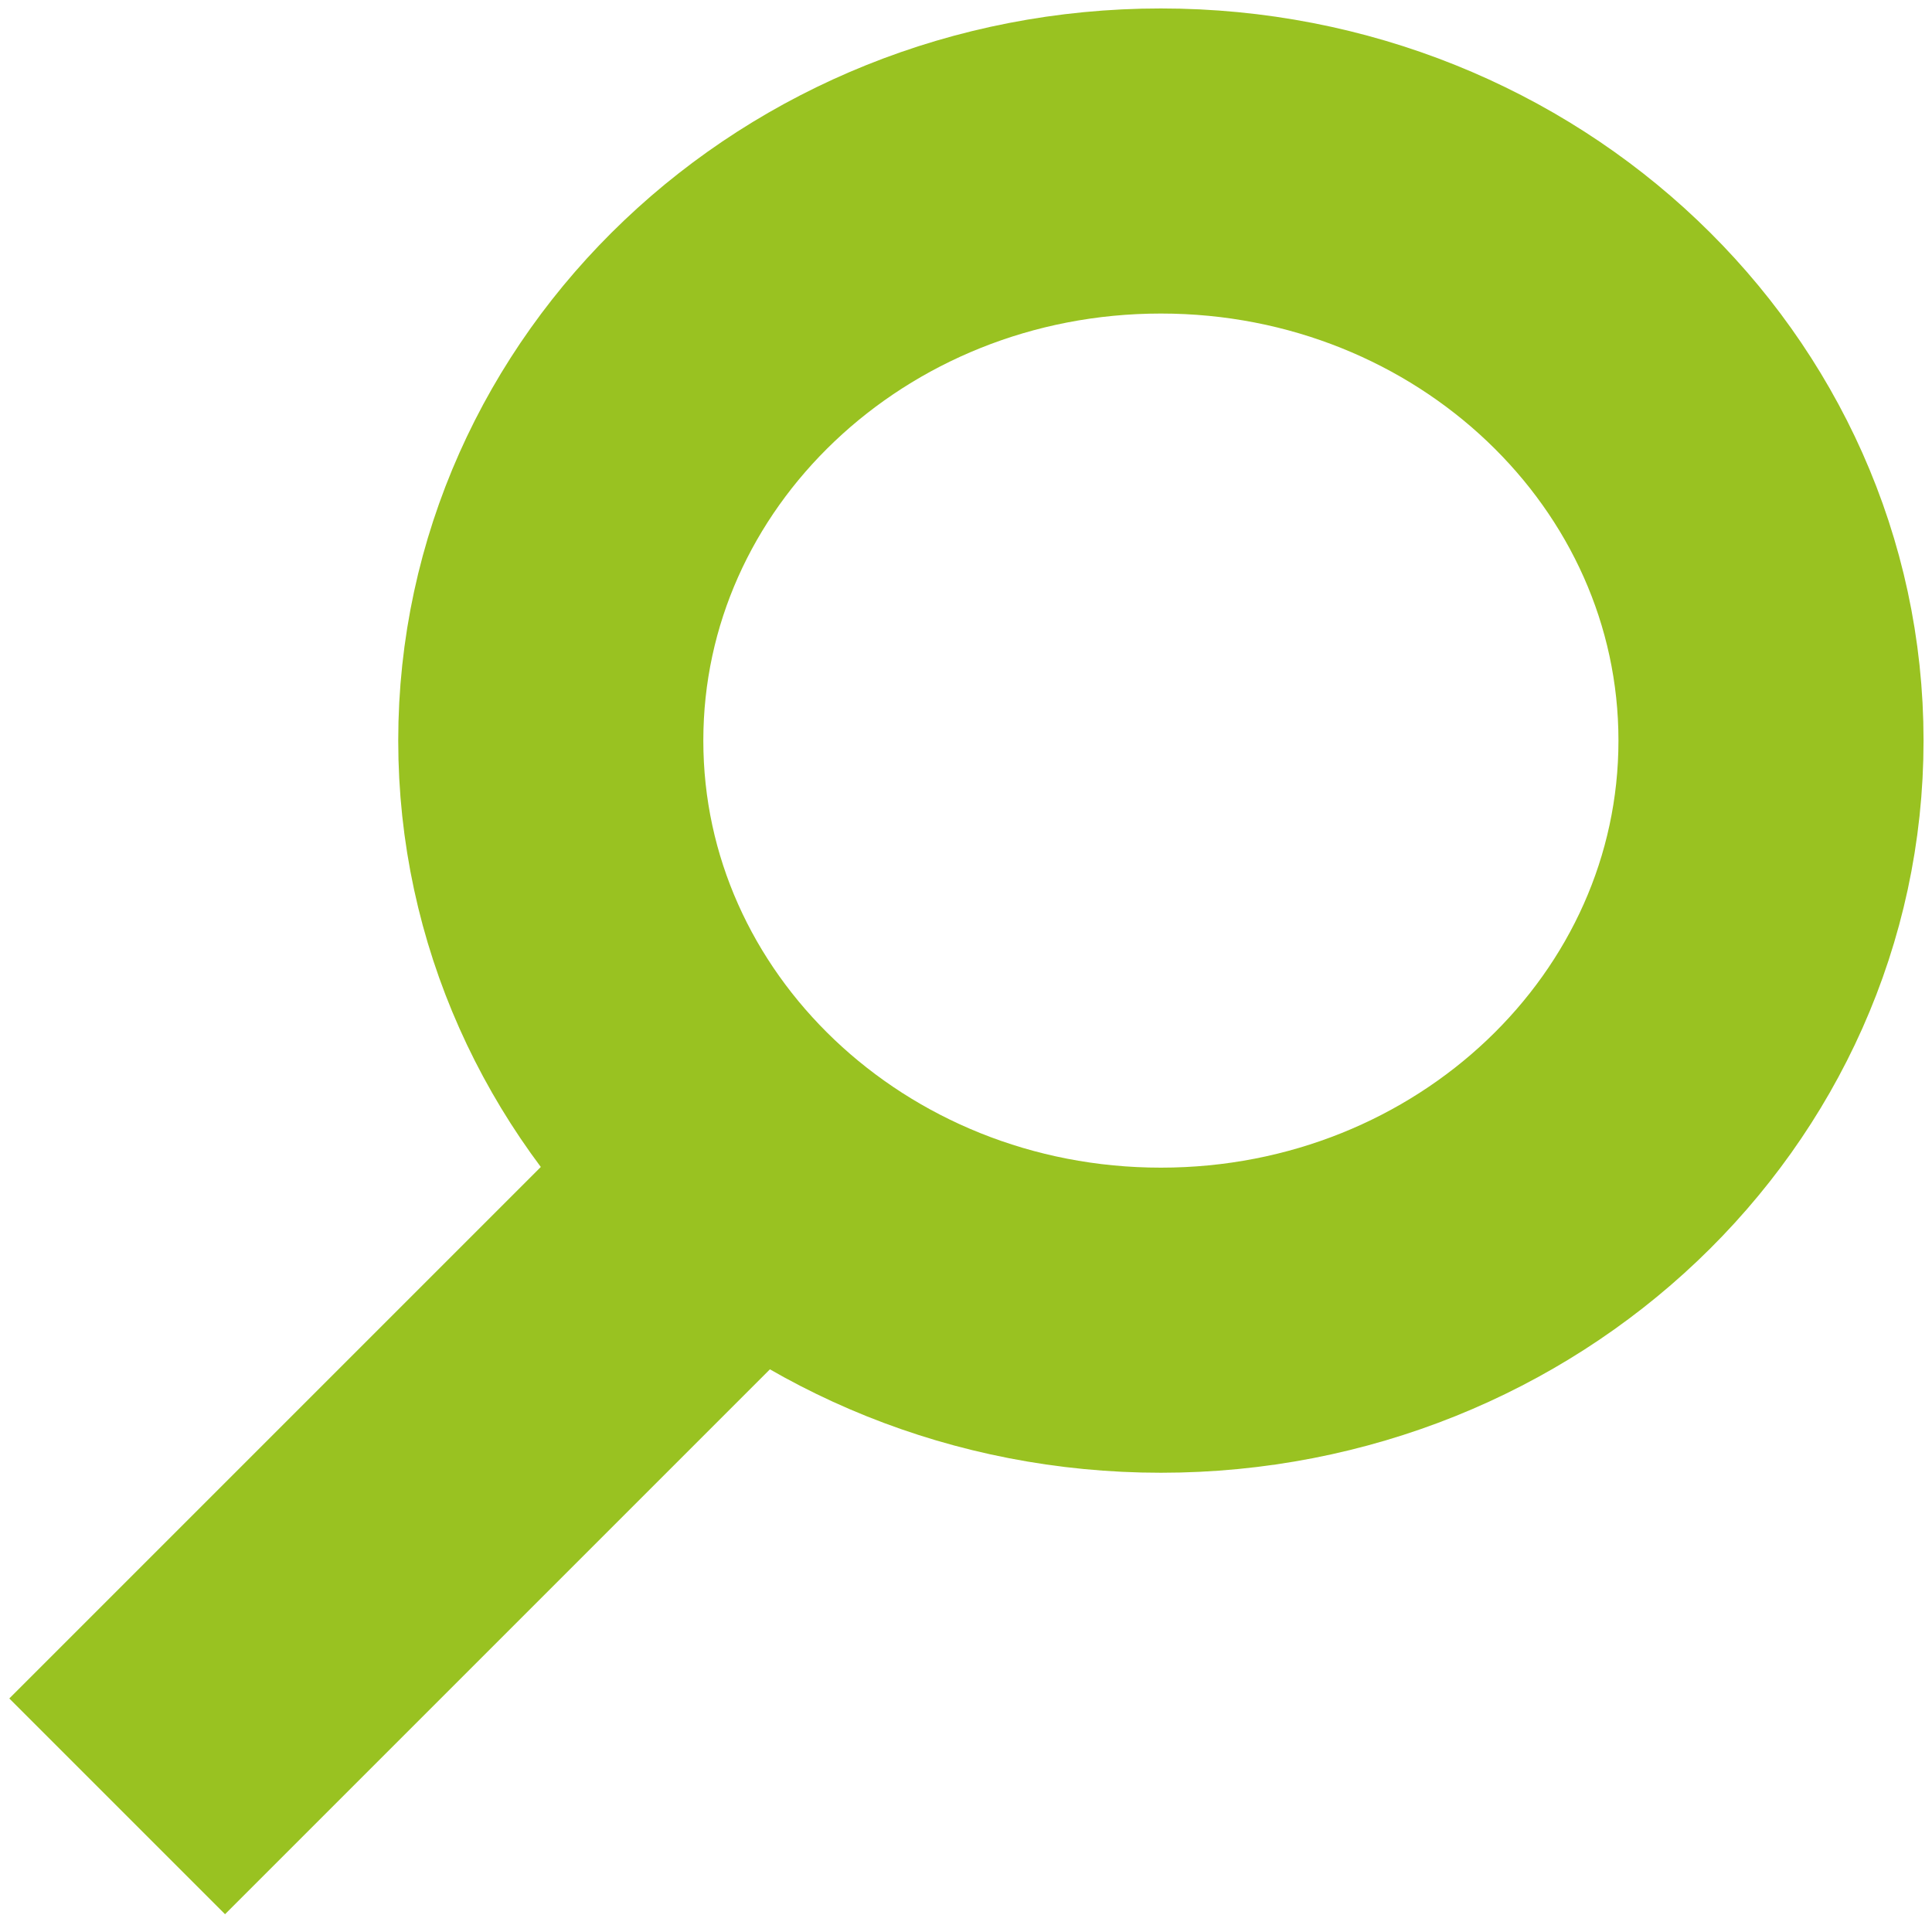
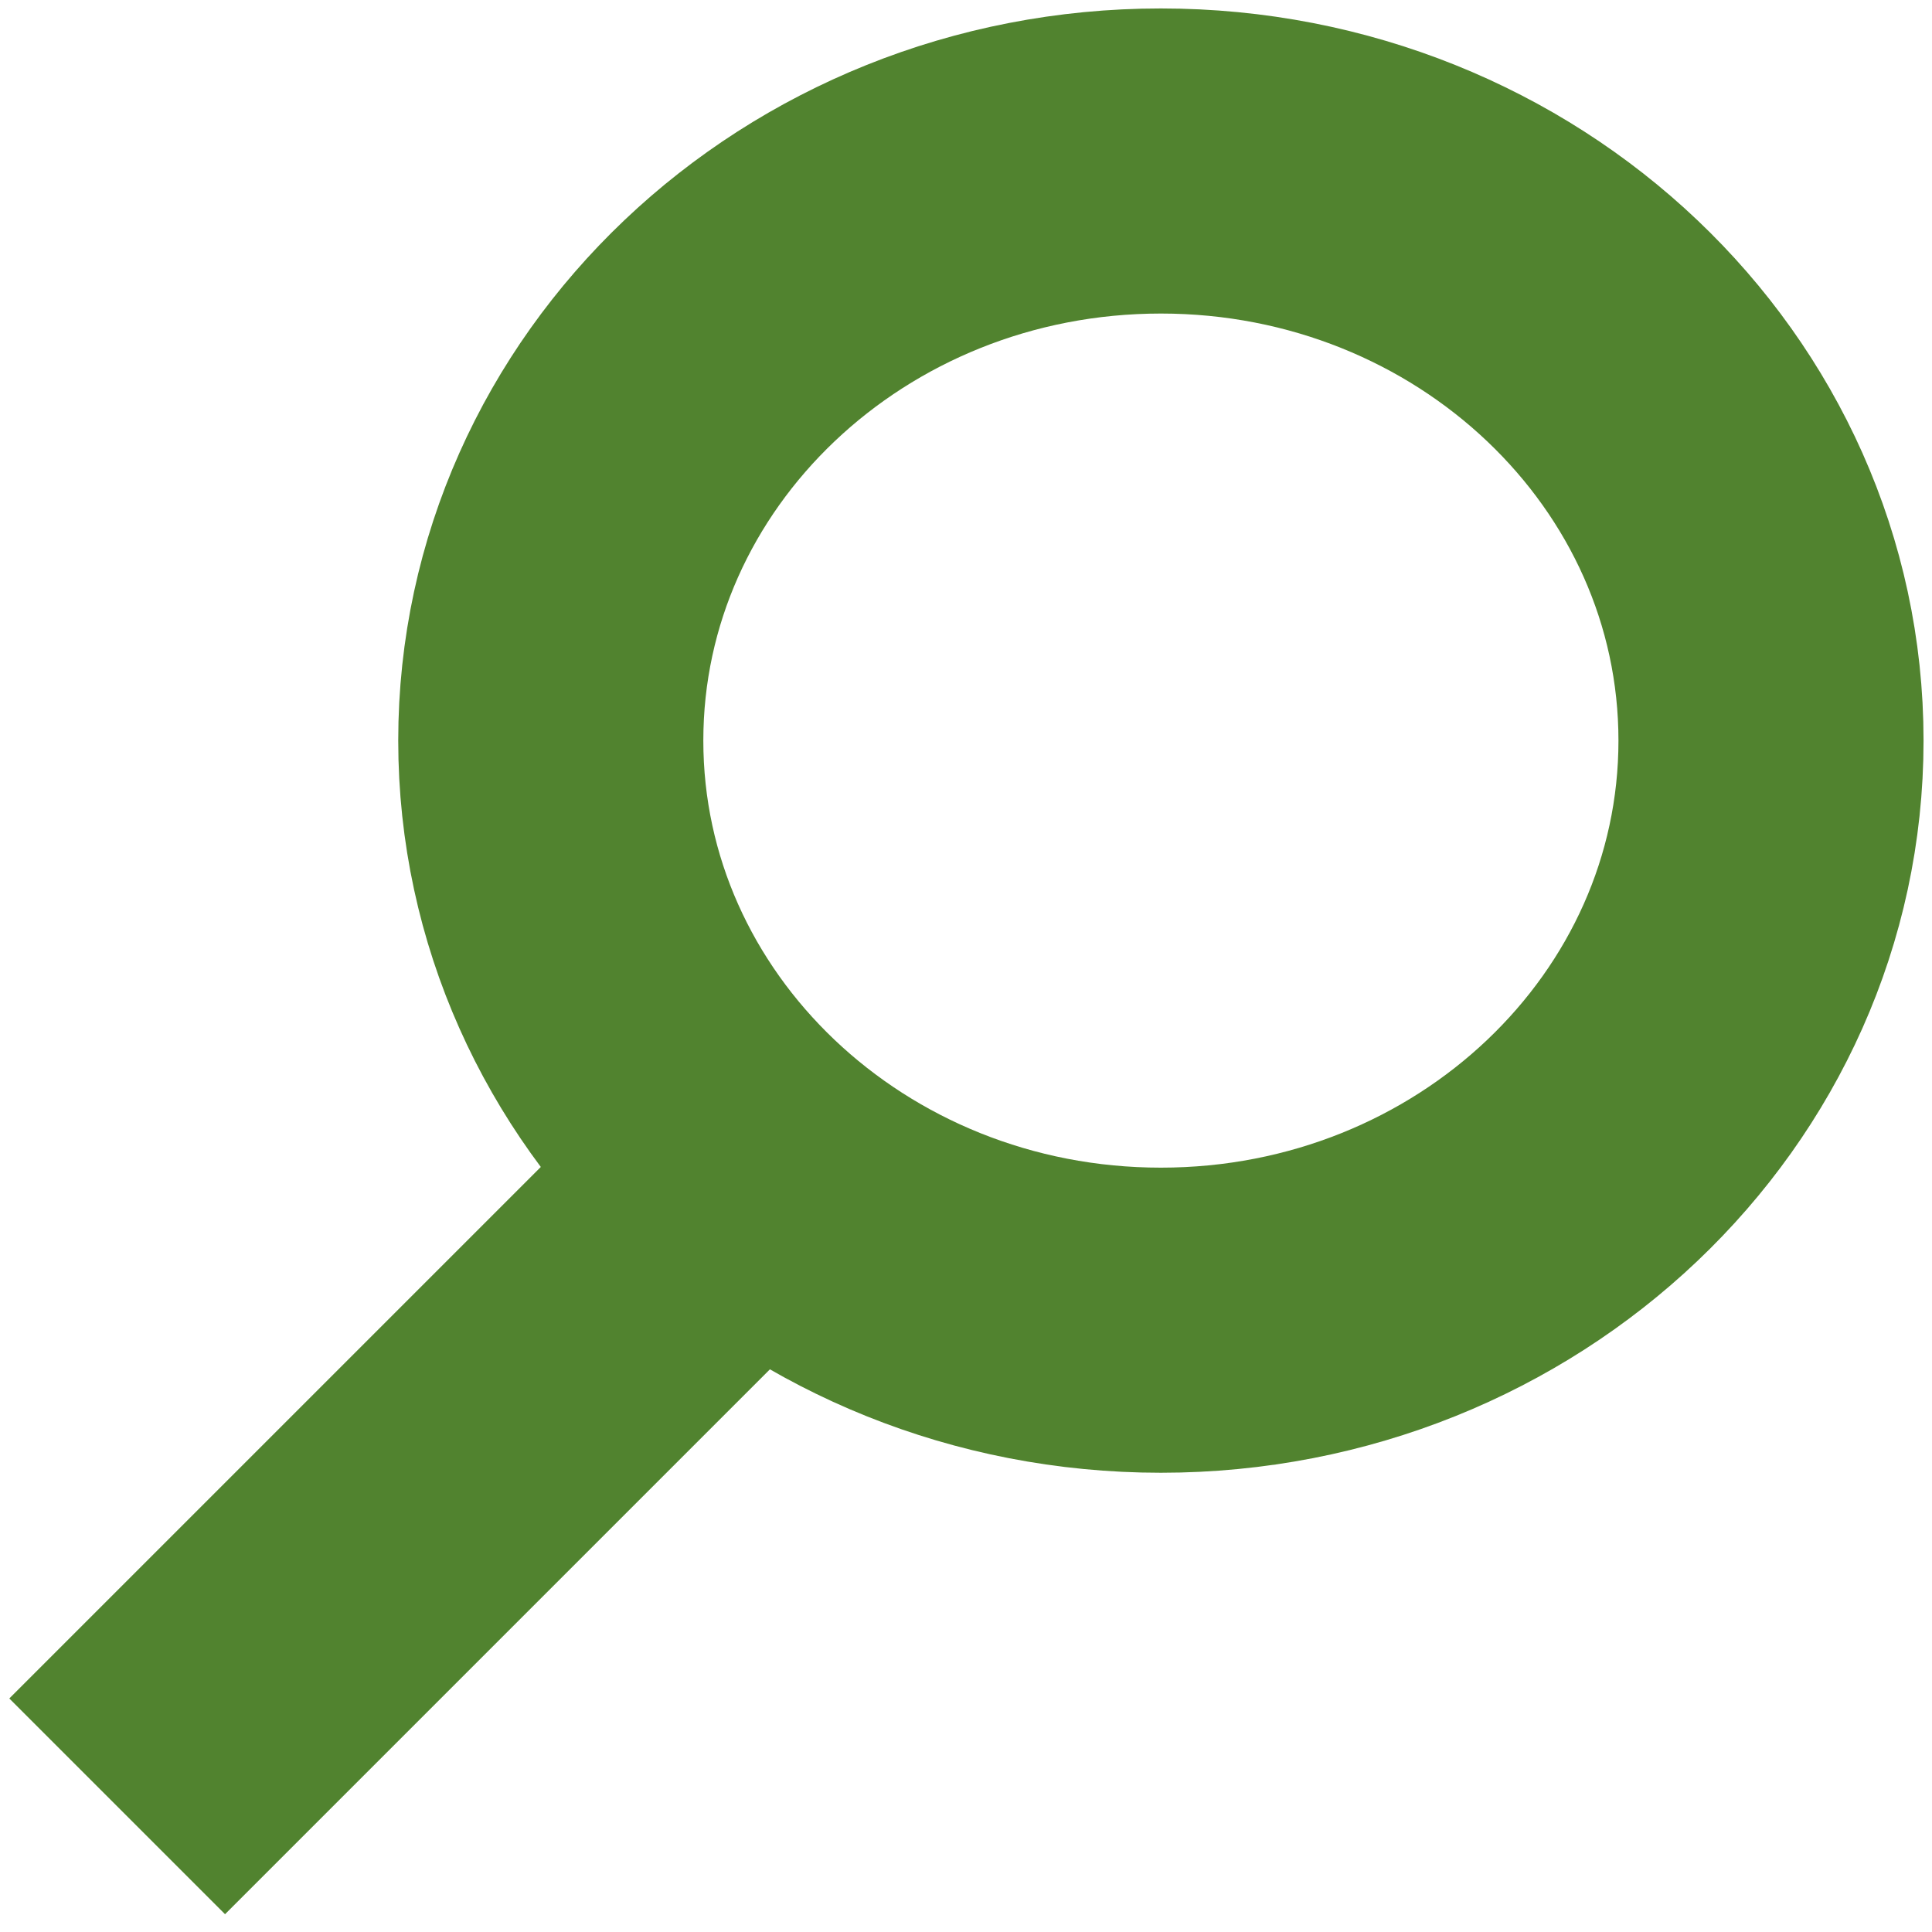
<svg xmlns="http://www.w3.org/2000/svg" width="24" height="24" viewBox="0 0 24 24">
  <g fill="none" fill-rule="evenodd" transform="translate(0 2)">
-     <path stroke="#99C221" stroke-width="3.79" d="M14.421,14.4 C18.607,14.4 22,11.176 22,7.2 C22,3.224 18.607,0 14.421,0 C10.235,0 6.842,3.224 6.842,7.2 C6.842,11.176 10.235,14.4 14.421,14.4 Z" />
-     <rect width="3.79" height="10.436" x="3.25" y="11.532" fill="#99C221" transform="rotate(45 5.146 16.75)" />
+     <path stroke="#51832f" stroke-width="3.79" d="M14.421,14.4 C18.607,14.4 22,11.176 22,7.2 C22,3.224 18.607,0 14.421,0 C10.235,0 6.842,3.224 6.842,7.2 C6.842,11.176 10.235,14.4 14.421,14.4 Z" />
+     <rect width="3.79" height="10.436" x="3.25" y="11.532" fill="#51832f" transform="rotate(45 5.146 16.75)" />
  </g>
</svg>
